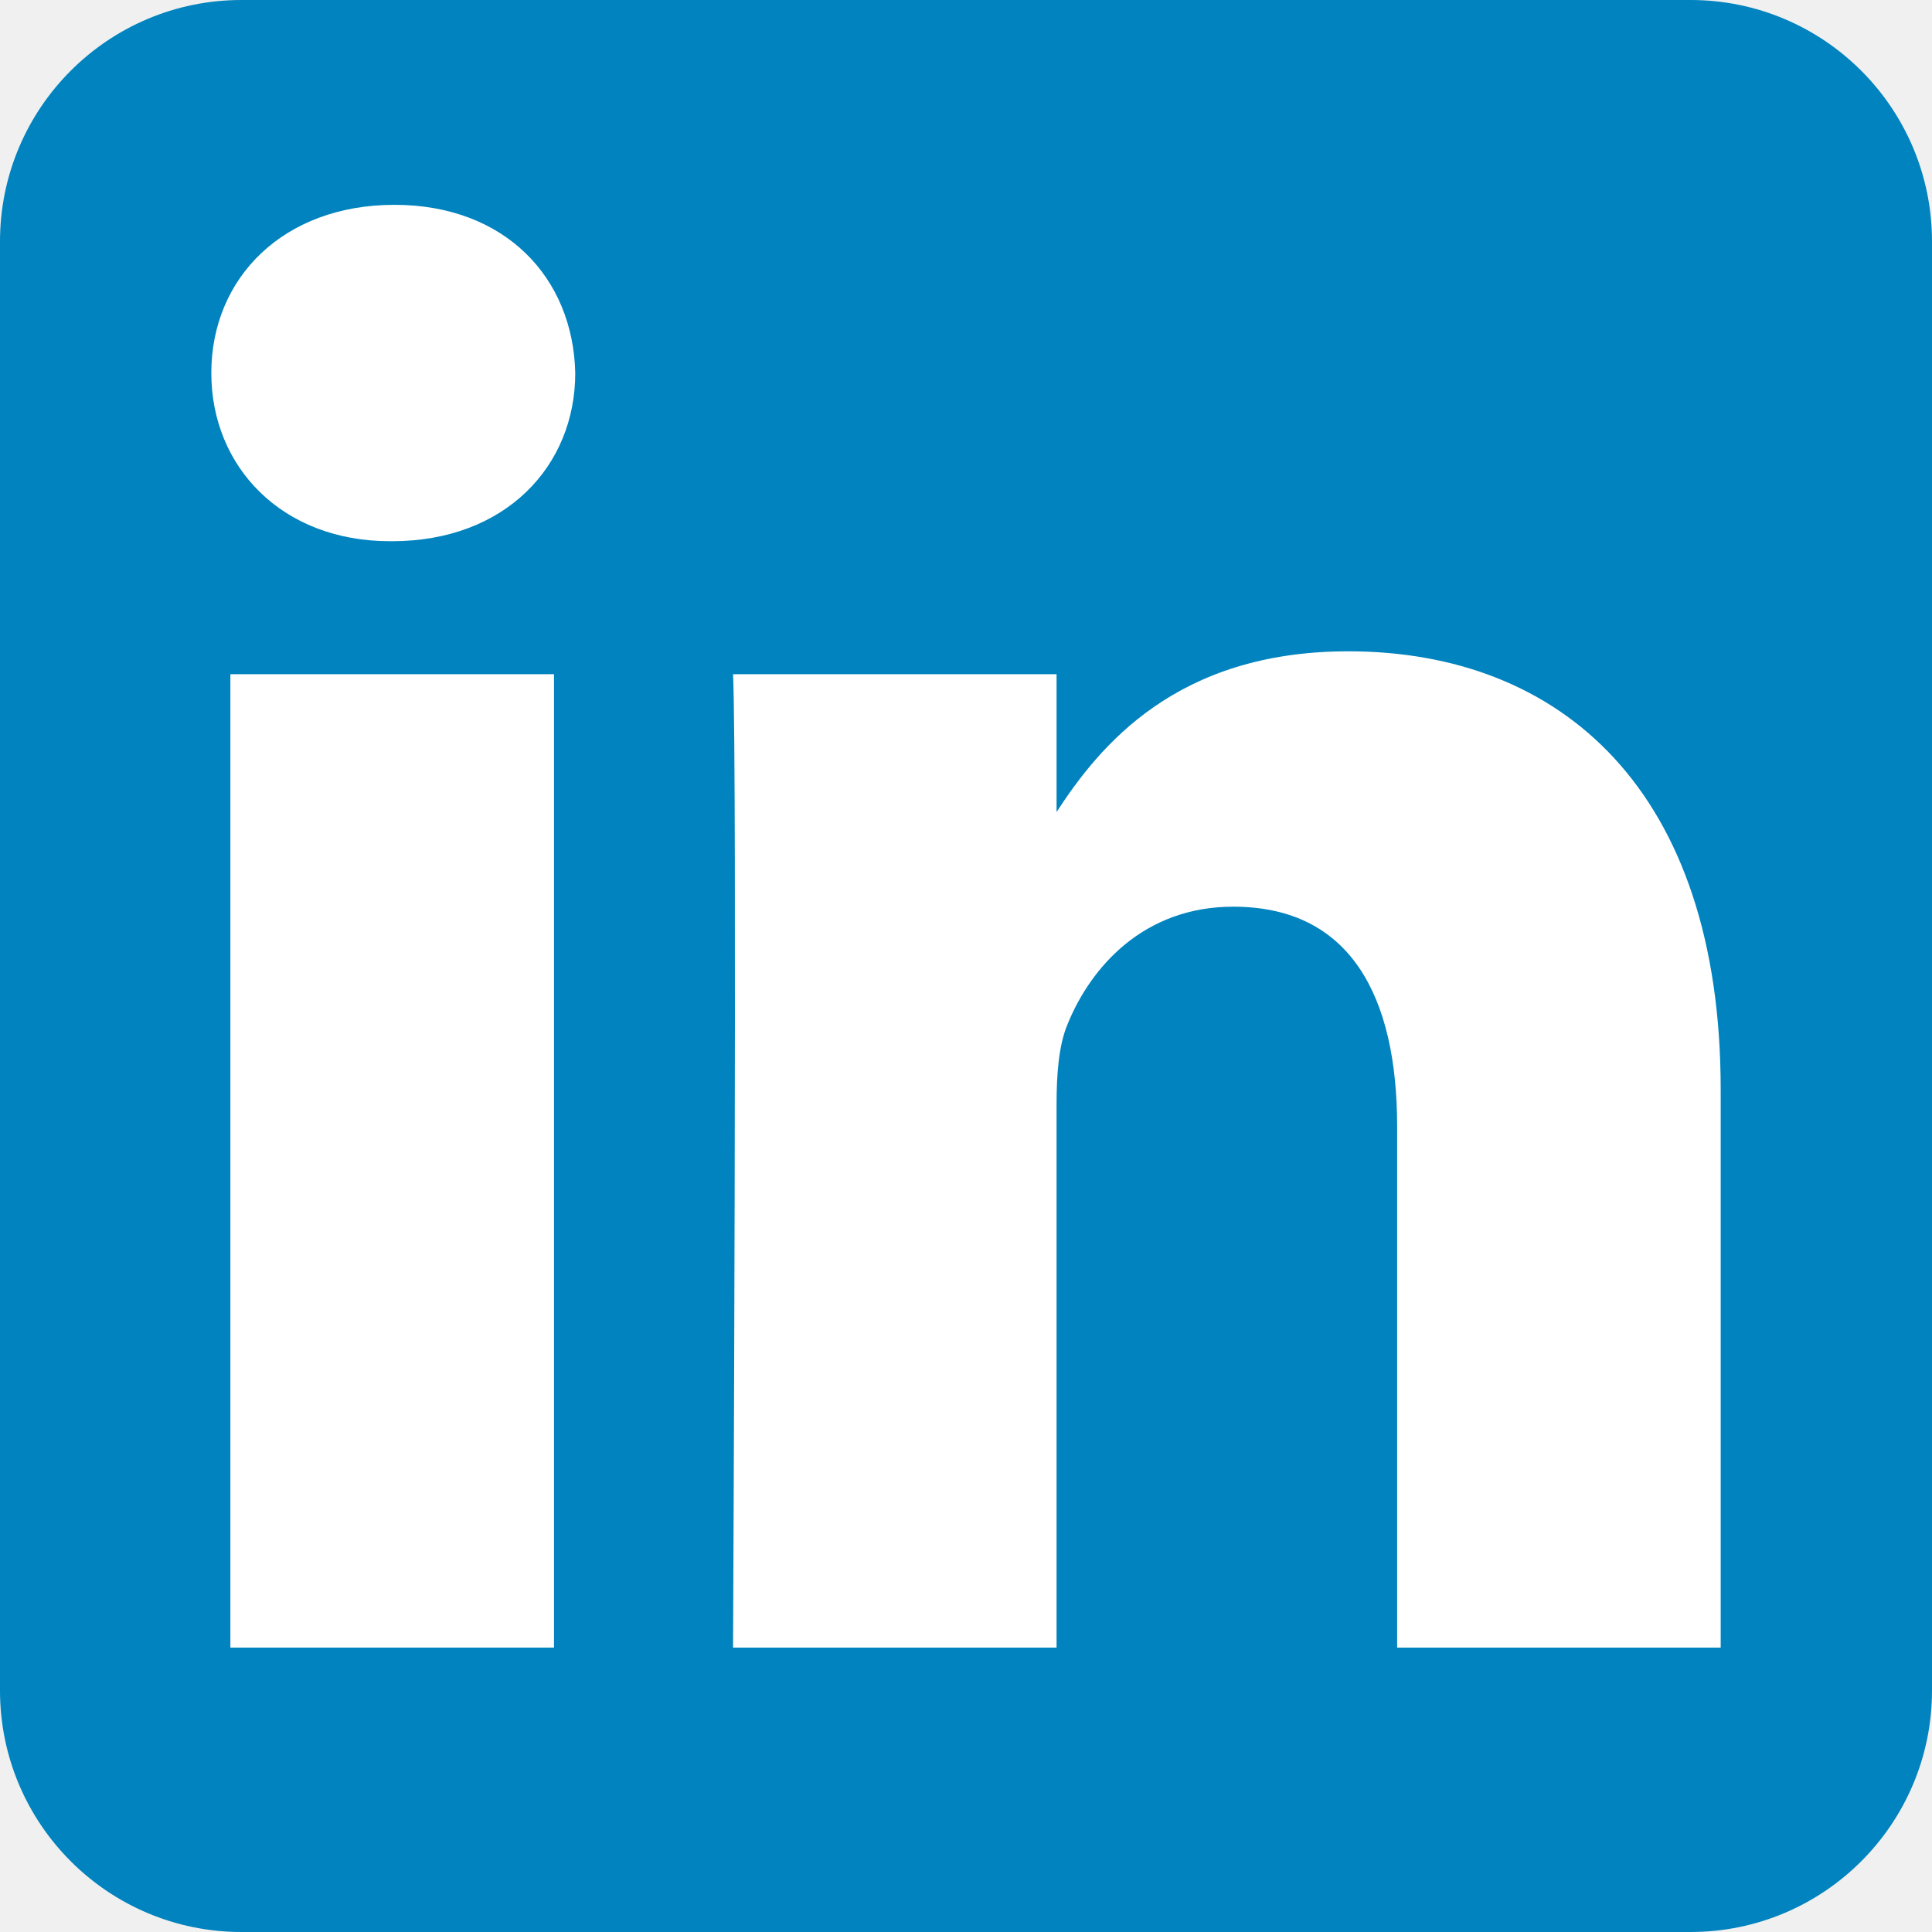
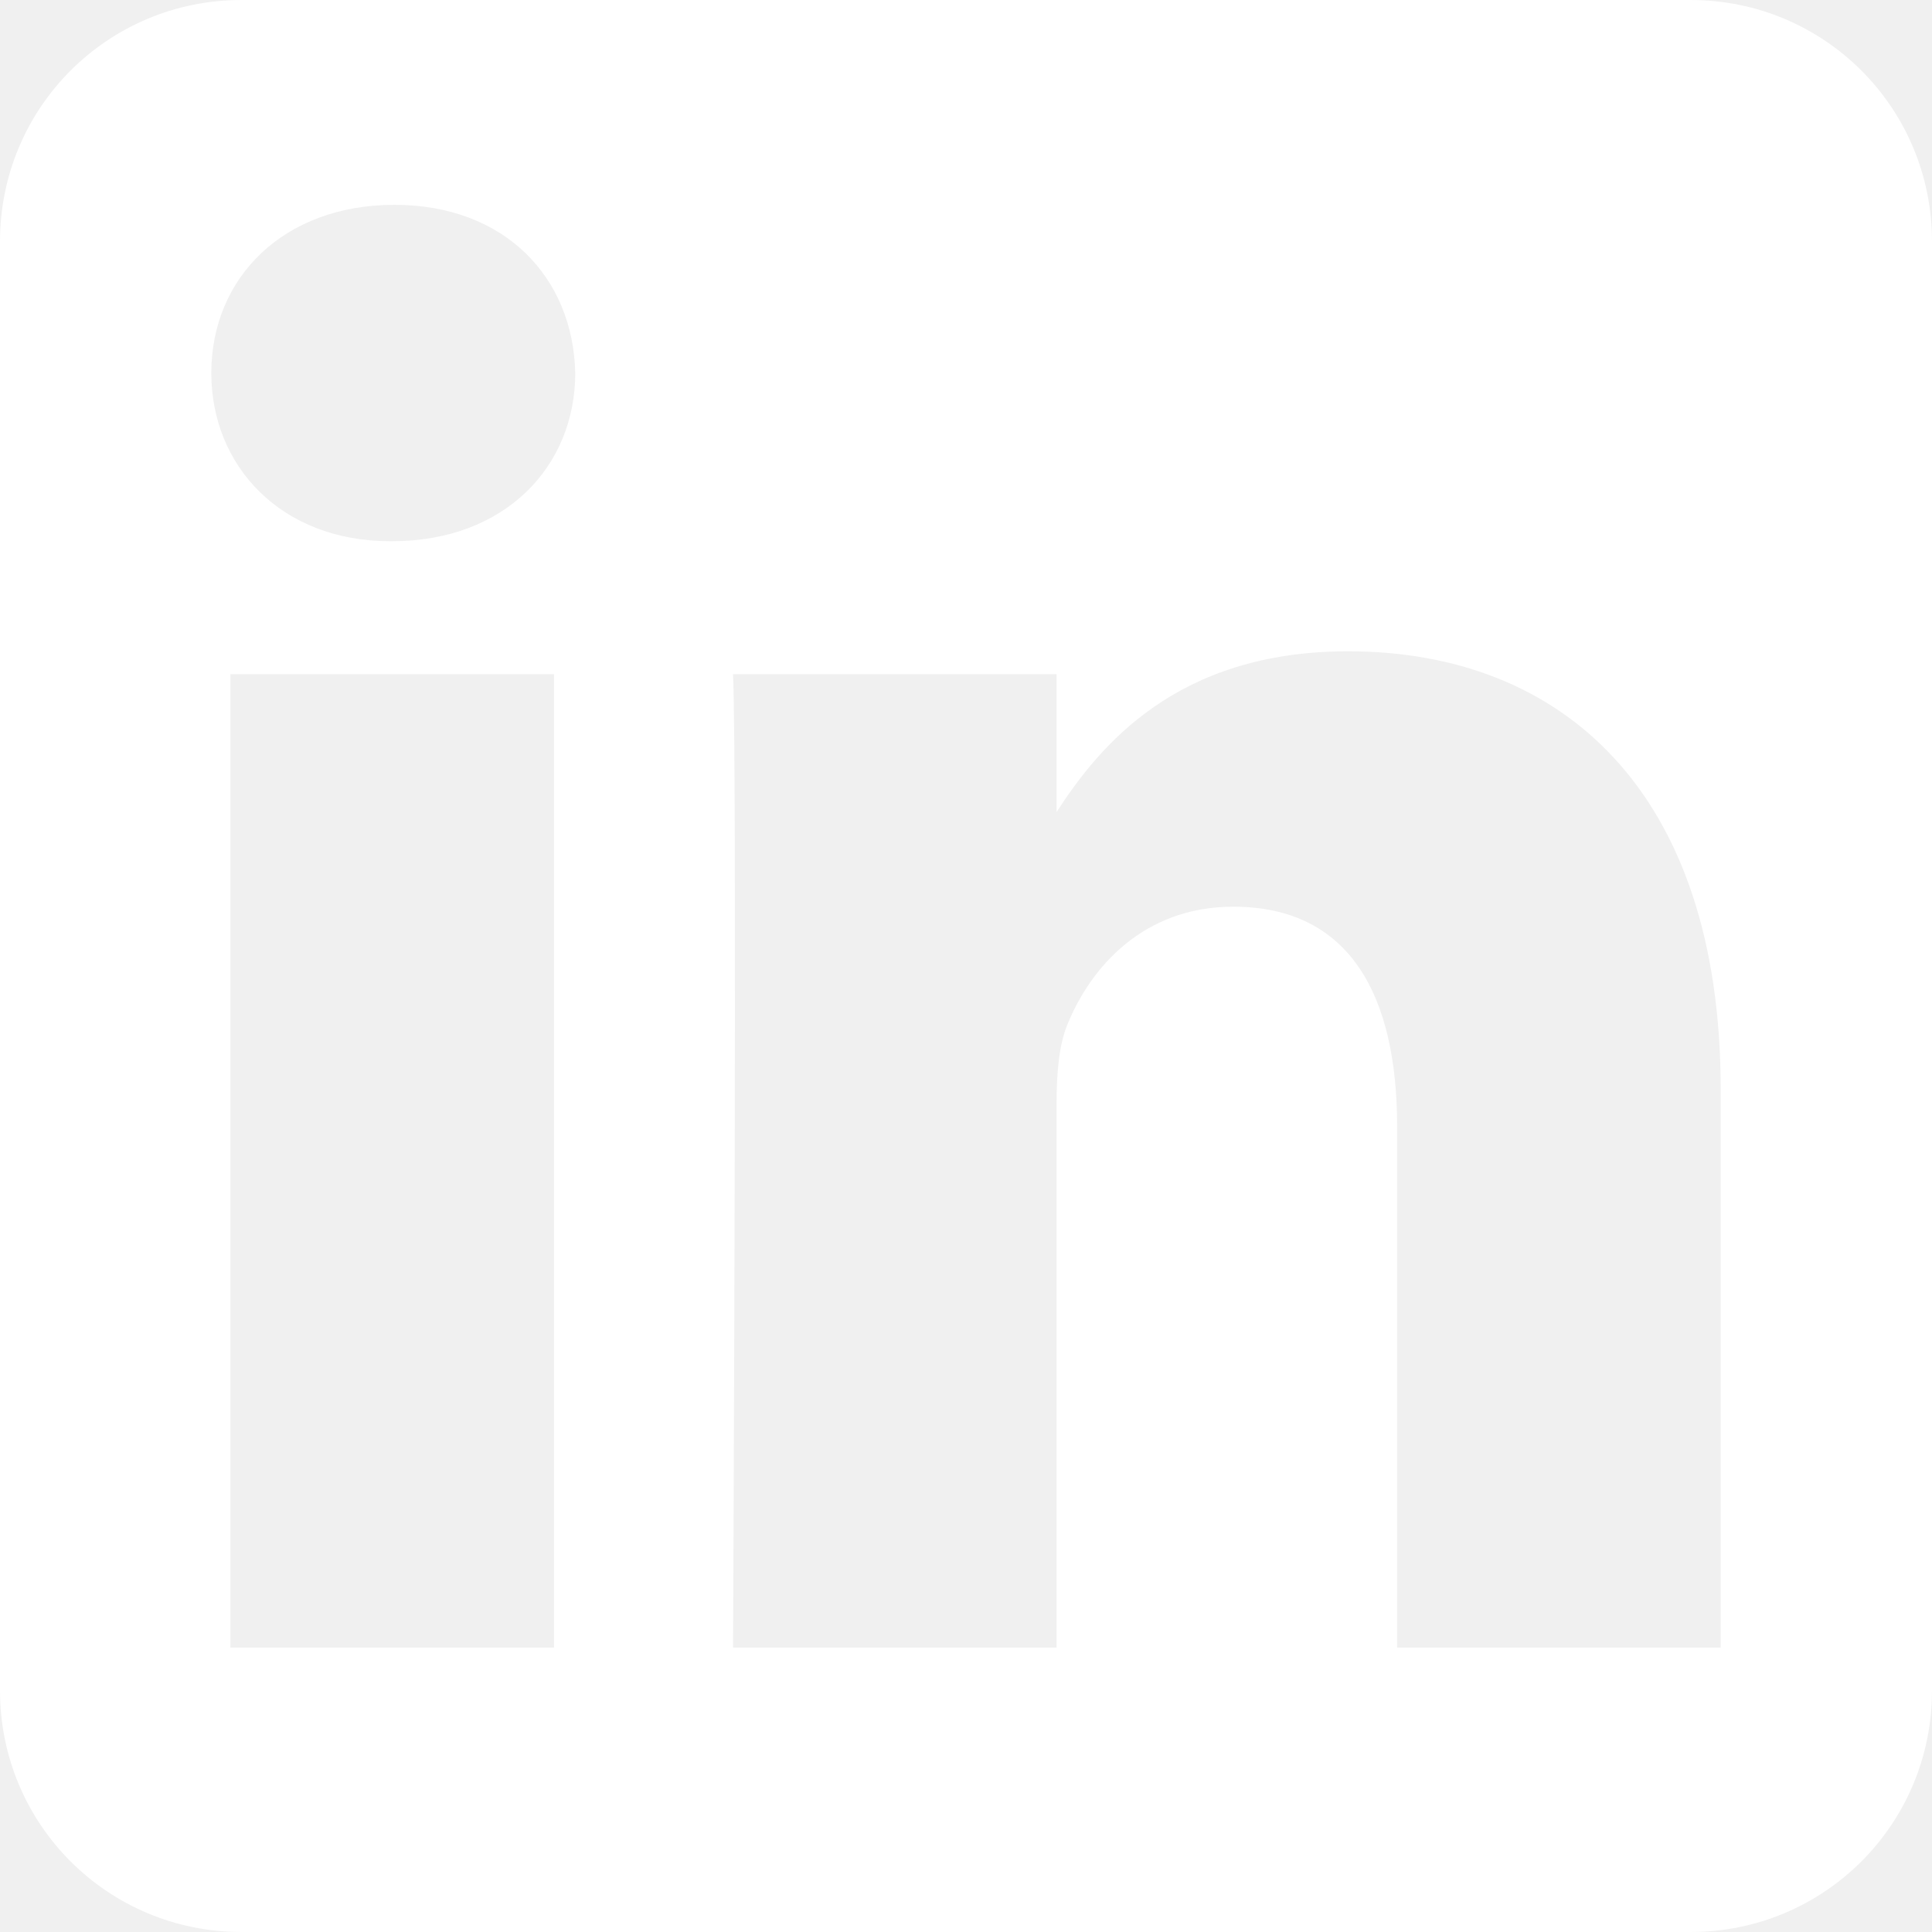
<svg xmlns="http://www.w3.org/2000/svg" height="512" id="Layer_1" version="1.1" viewBox="0 0 512 512" width="512" xml:space="preserve">
  <defs id="defs12" />
  <g id="g5891">
-     <rect height="512" id="rect2987" rx="64" ry="64" style="fill:#0083be;fill-opacity:1;fill-rule:nonzero;stroke:none" width="512" x="0" y="5.6843419e-014" />
-     <g id="g9-1" transform="matrix(1.553795,0,0,1.553795,-140.8733,-132.6455)">
-       <rect height="166.021" id="rect11" style="fill:#ffffff" width="55.194" x="129.957" y="200.357" />
-       <path d="m 157.927,120.303 c -18.884,0 -31.222,12.415 -31.222,28.687 0,15.93 11.963,28.687 30.491,28.687 h 0.357 c 19.245,0 31.224,-12.757 31.224,-28.687 -0.357,-16.272 -11.978,-28.687 -30.85,-28.687 z" id="path13-0" style="fill:#ffffff" />
-       <path d="m 320.604,196.453 c -29.277,0 -42.391,16.101 -49.734,27.41 v -23.506 h -55.18 c 0.732,15.573 0,166.021 0,166.021 h 55.179 V 273.66 c 0,-4.963 0.357,-9.924 1.82,-13.471 3.982,-9.911 13.068,-20.178 28.313,-20.178 19.959,0 27.955,15.23 27.955,37.539 v 88.828 h 55.182 v -95.206 c 0,-50.996 -27.227,-74.719 -63.535,-74.719 z" id="path15" style="fill:#ffffff" />
-     </g>
+     <path style="fill:#ffffff;fill-opacity:1;fill-rule:nonzero;stroke:none" d="M 64,0 C 28.544,0 0,28.544 0,64 v 384 c 0,35.456 28.544,64 64,64 h 384 c 35.456,0 64,-28.544 64,-64 V 64 C 512,28.544 483.456,0 448,0 Z m 40.514,54.281 c 29.323,0 47.379,19.289 47.934,44.572 0,24.752 -18.613,44.574 -48.516,44.574 h -0.555 C 74.588,143.428 56,123.605 56,98.854 56,73.57 75.172,54.281 104.514,54.281 Z M 357.279,172.602 c 56.415,0 98.721,36.86 98.721,116.098 V 436.631 H 370.258 V 298.609 c 0,-34.664 -12.423,-58.326 -43.436,-58.326 -23.688,0 -37.805,15.952 -43.992,31.352 -2.273,5.511 -2.828,13.22 -2.828,20.932 v 144.064 h -85.738 c 0,0 1.137,-233.766 0,-257.963 h 85.74 v 36.523 c 11.41,-17.572 31.785,-42.59 77.275,-42.59 z M 61.053,178.668 H 146.812 V 436.631 H 61.053 Z" id="rect2987" />
+     <g id="g9-1" transform="matrix(1.553795,0,0,1.553795,-140.8733,-132.6455)" />
  </g>
</svg>
